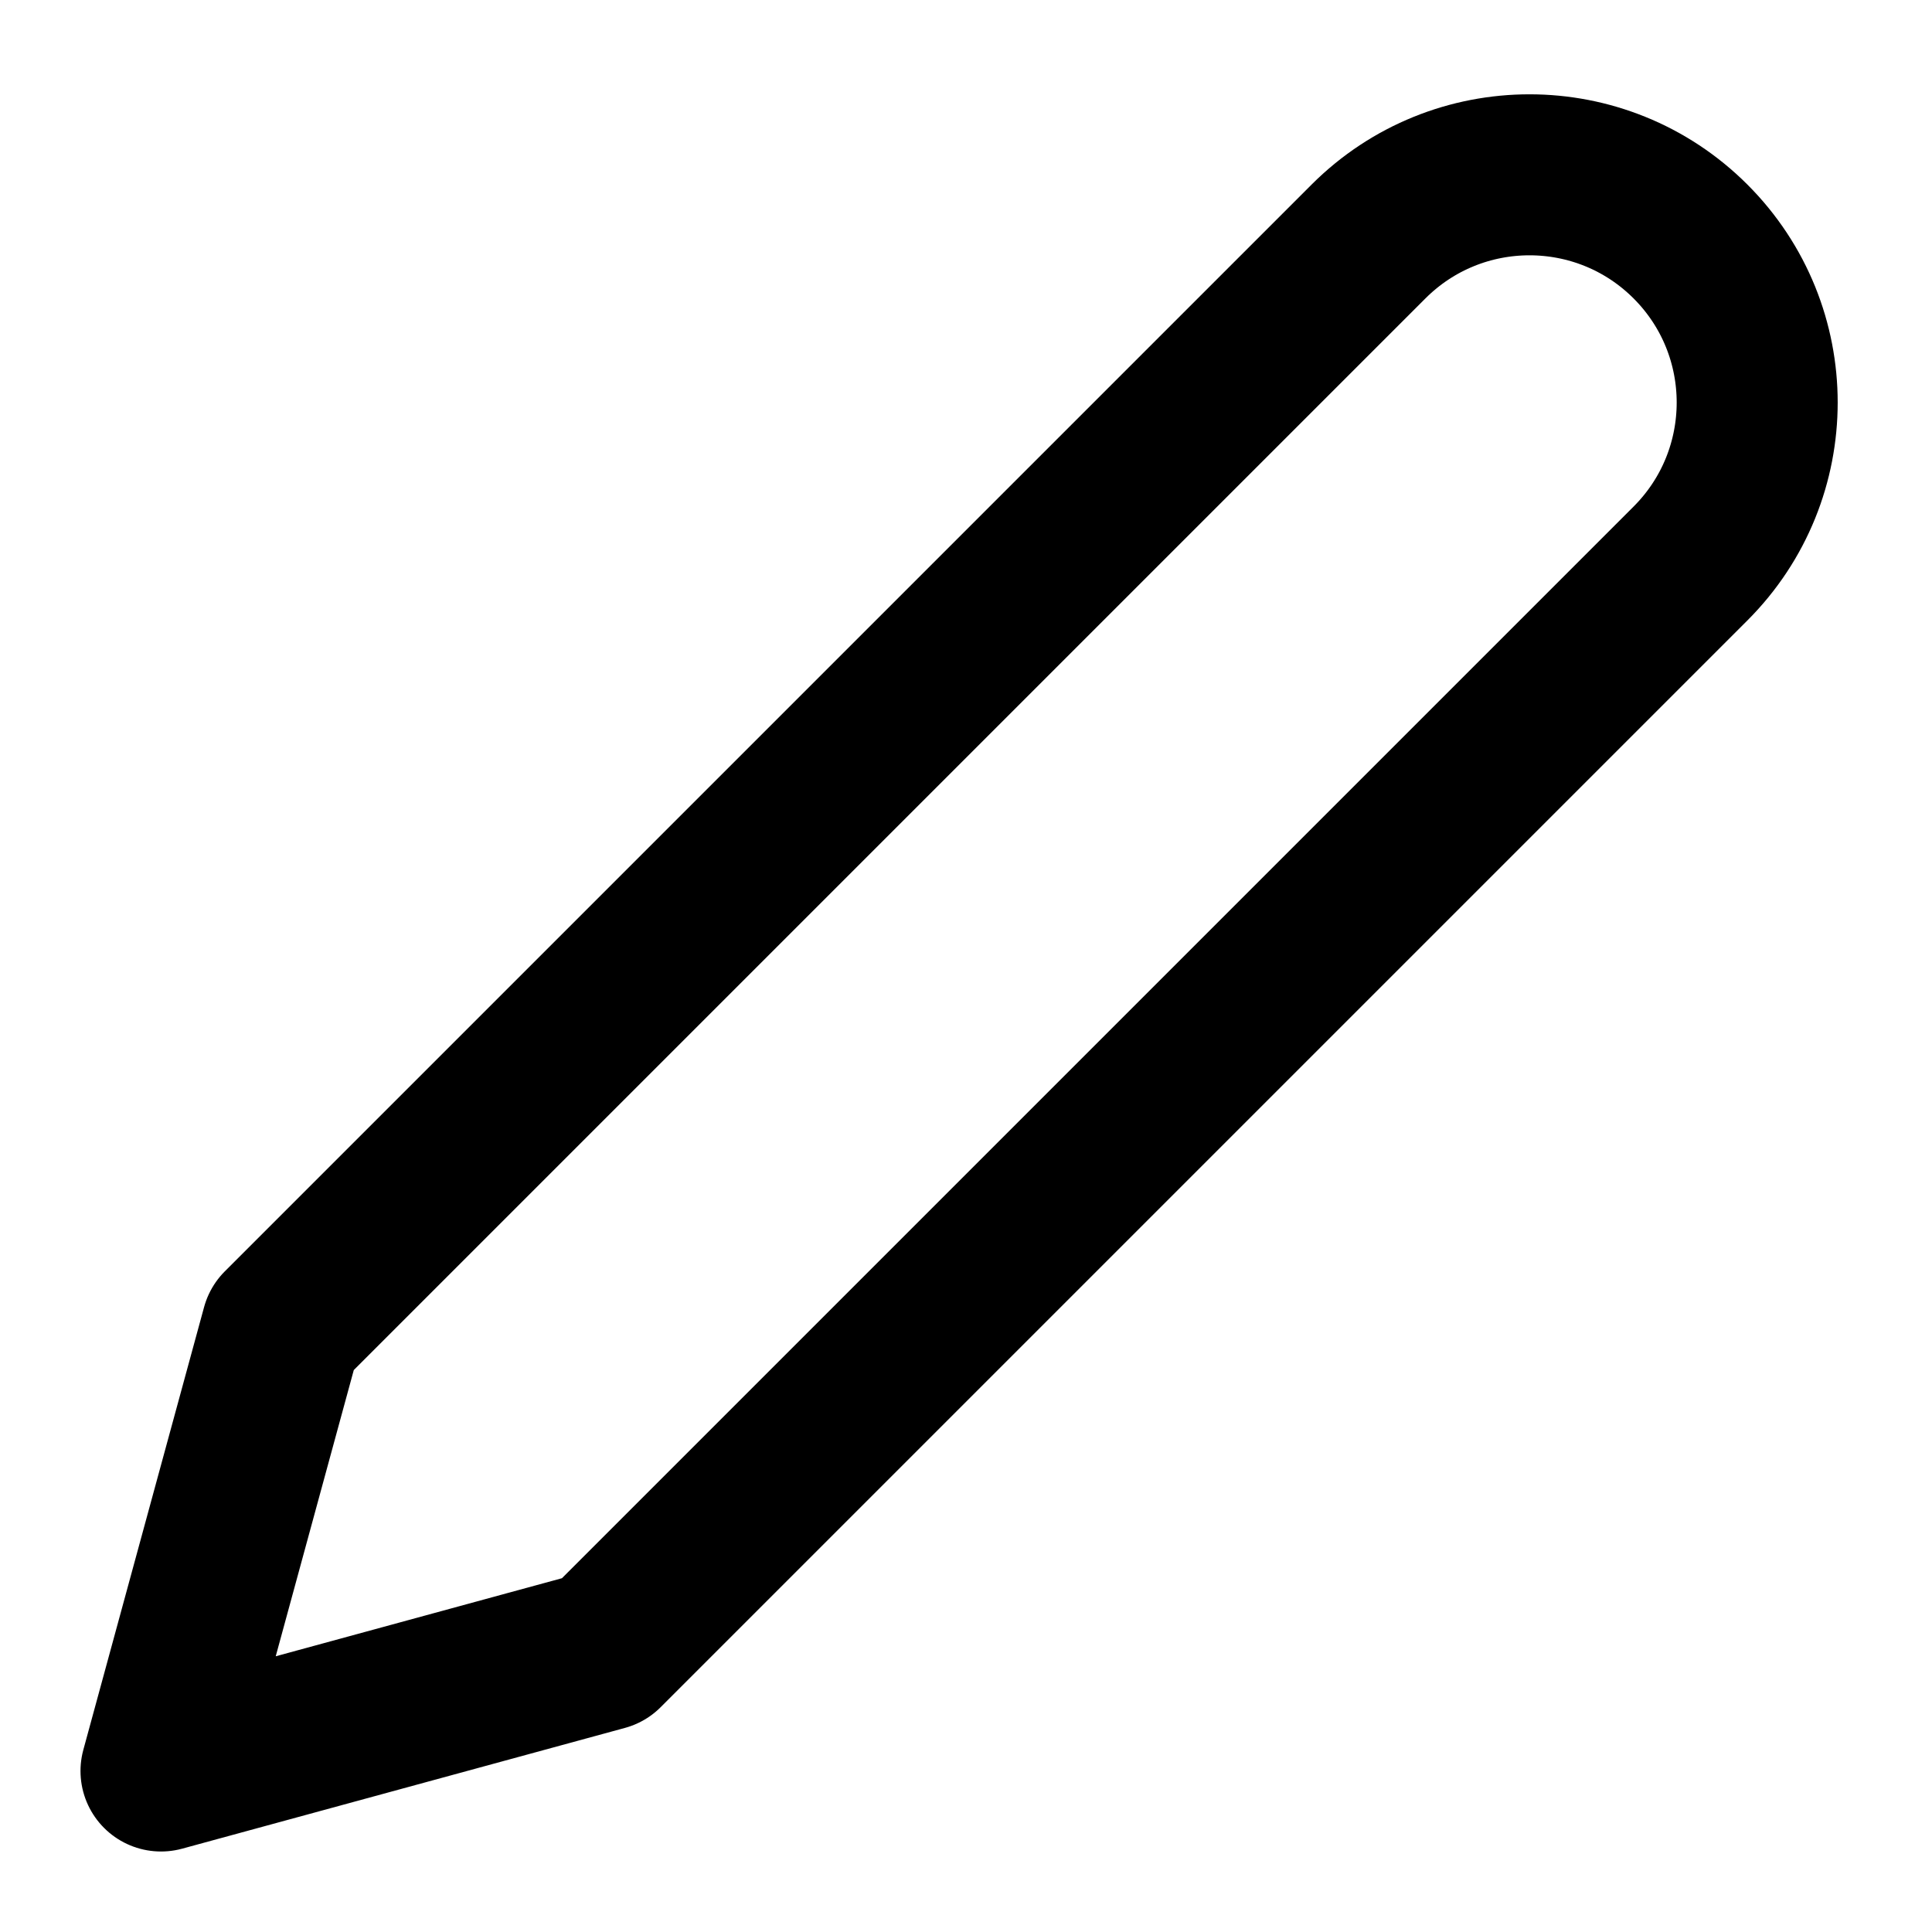
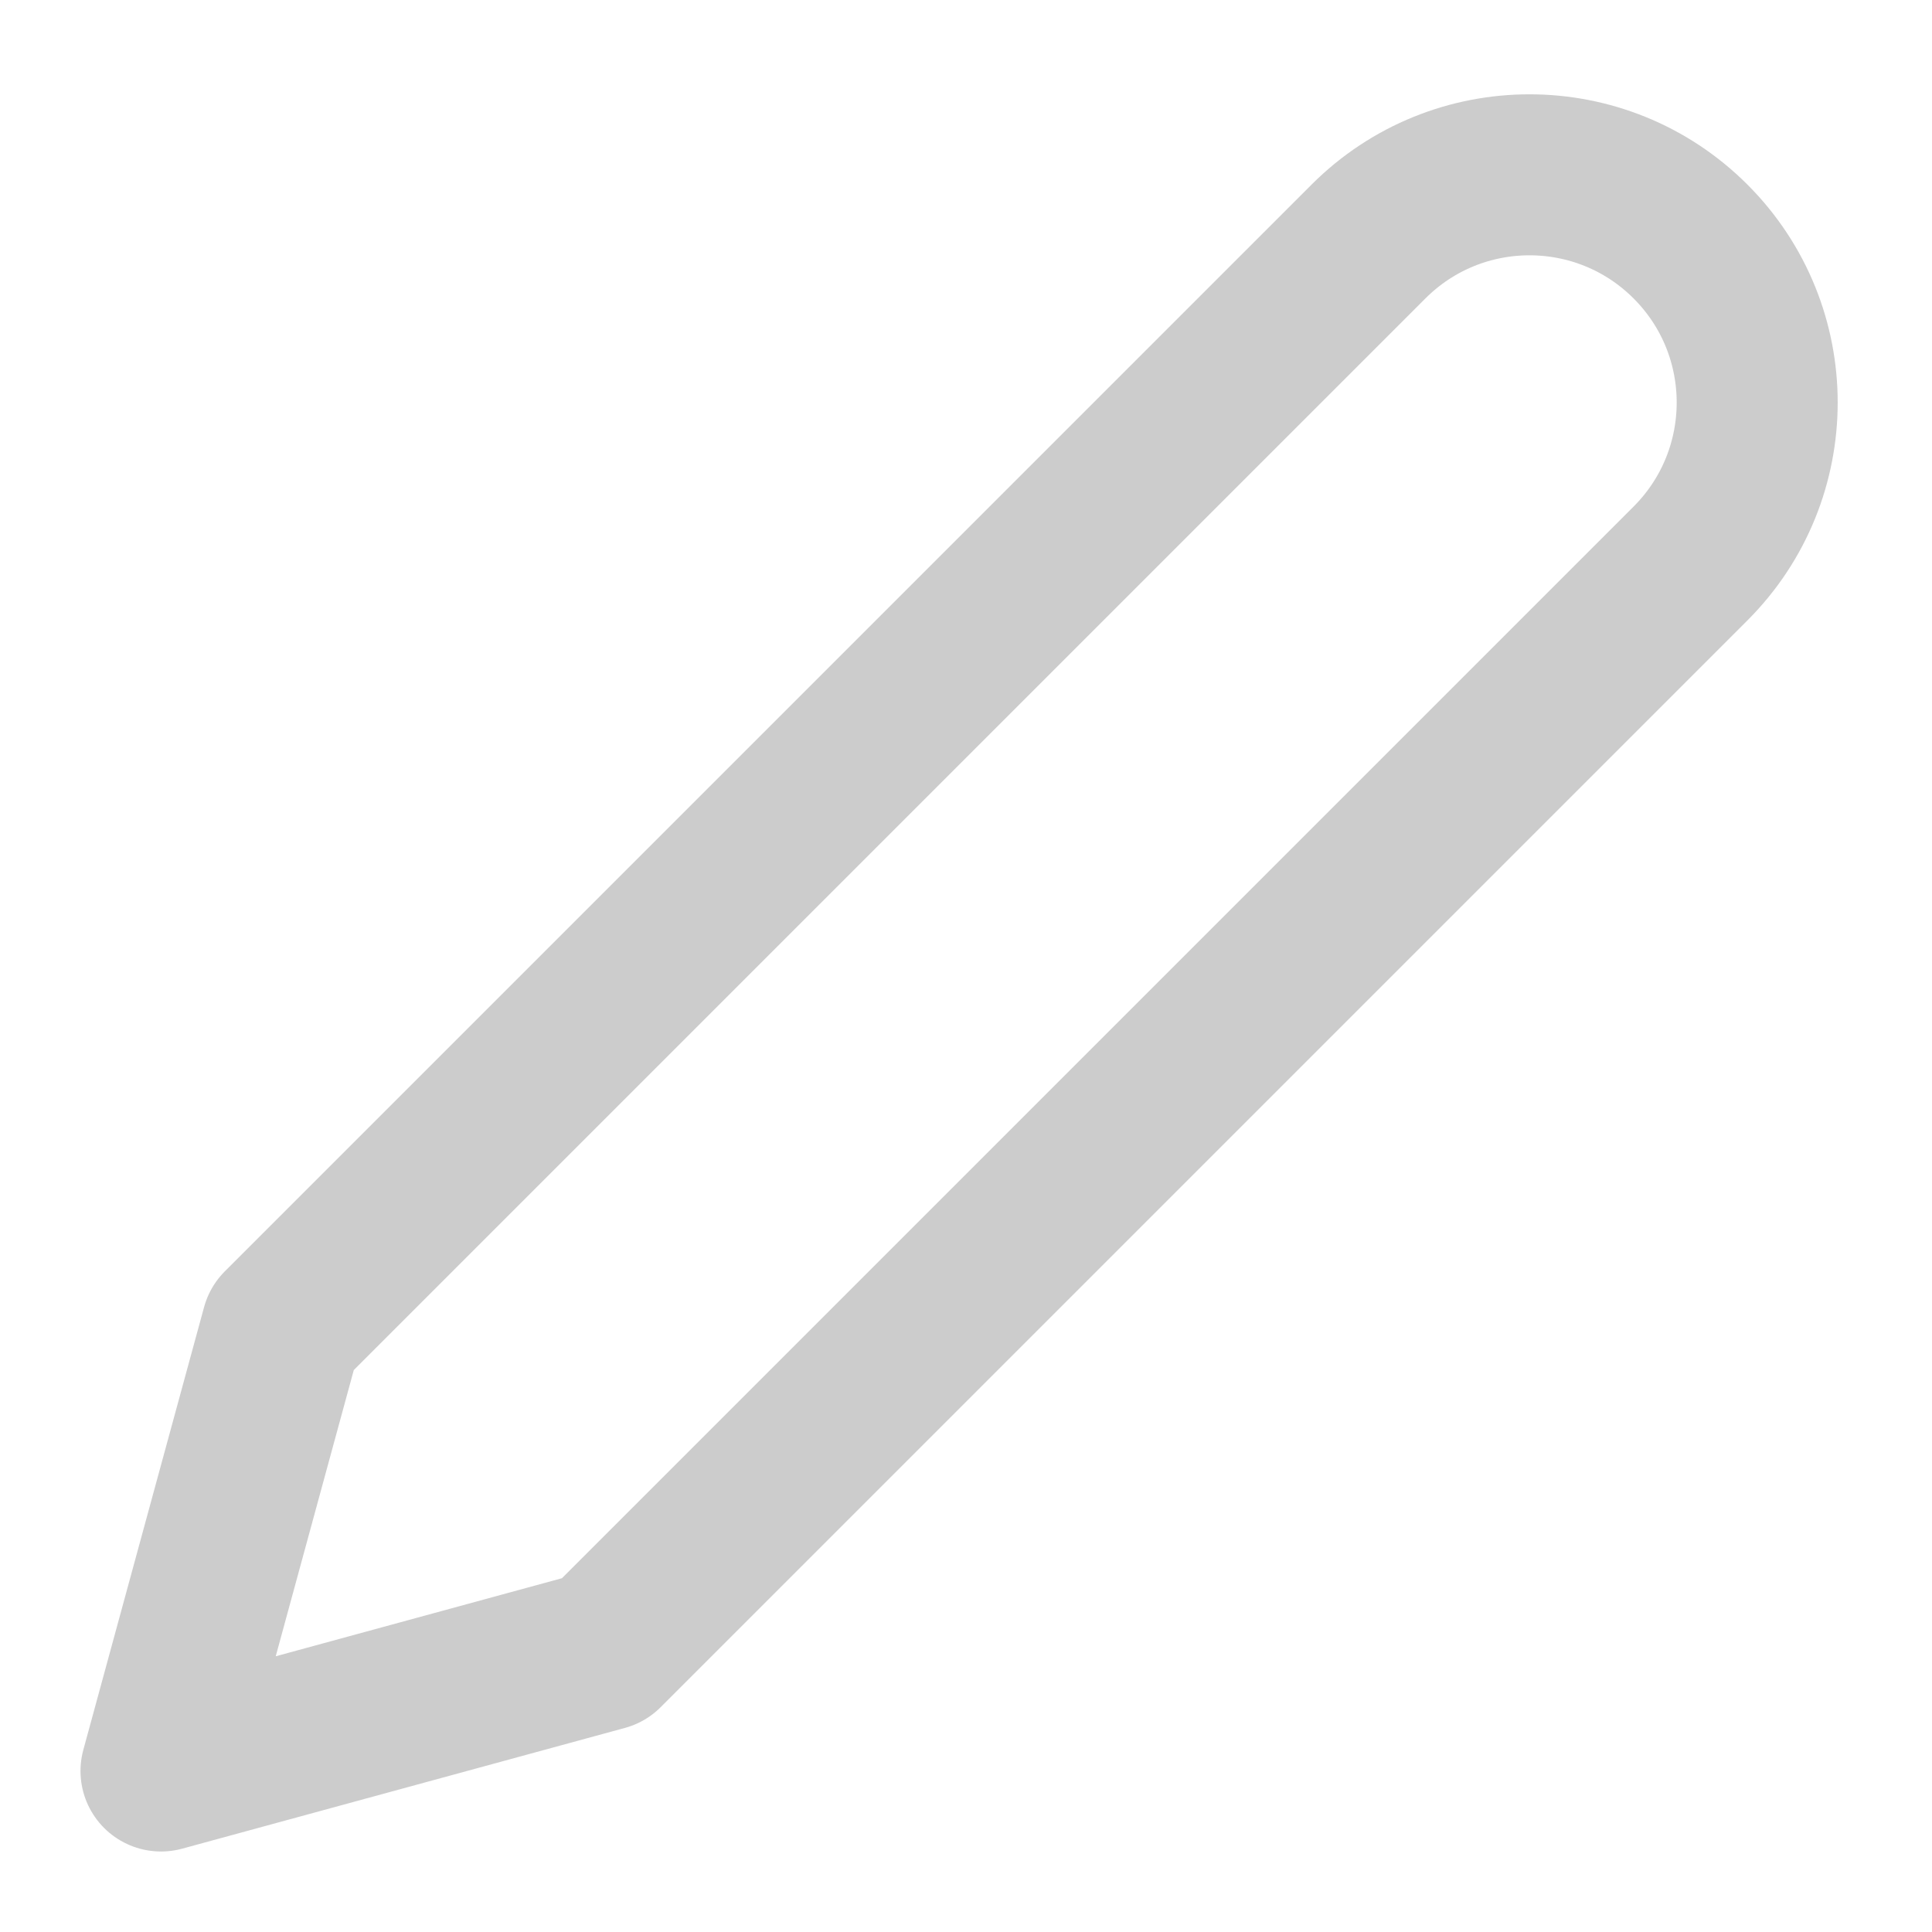
- <svg xmlns="http://www.w3.org/2000/svg" width="20" height="20" viewBox="0 0 24 24" fill="none" stroke="currentColor" stroke-width="2" stroke-linecap="round" stroke-linejoin="round" class="feather feather-edit-2">
+ <svg xmlns="http://www.w3.org/2000/svg" width="24" height="24" viewBox="0 0 24 24" fill="none" stroke="#cccccc" stroke-width="2" stroke-linecap="round" stroke-linejoin="round" class="feather feather-edit-2">
  <path d="M17 3a2.828 2.828 0 1 1 4 4L7.5 20.5 2 22l1.5-5.5L17 3z" />
</svg>
